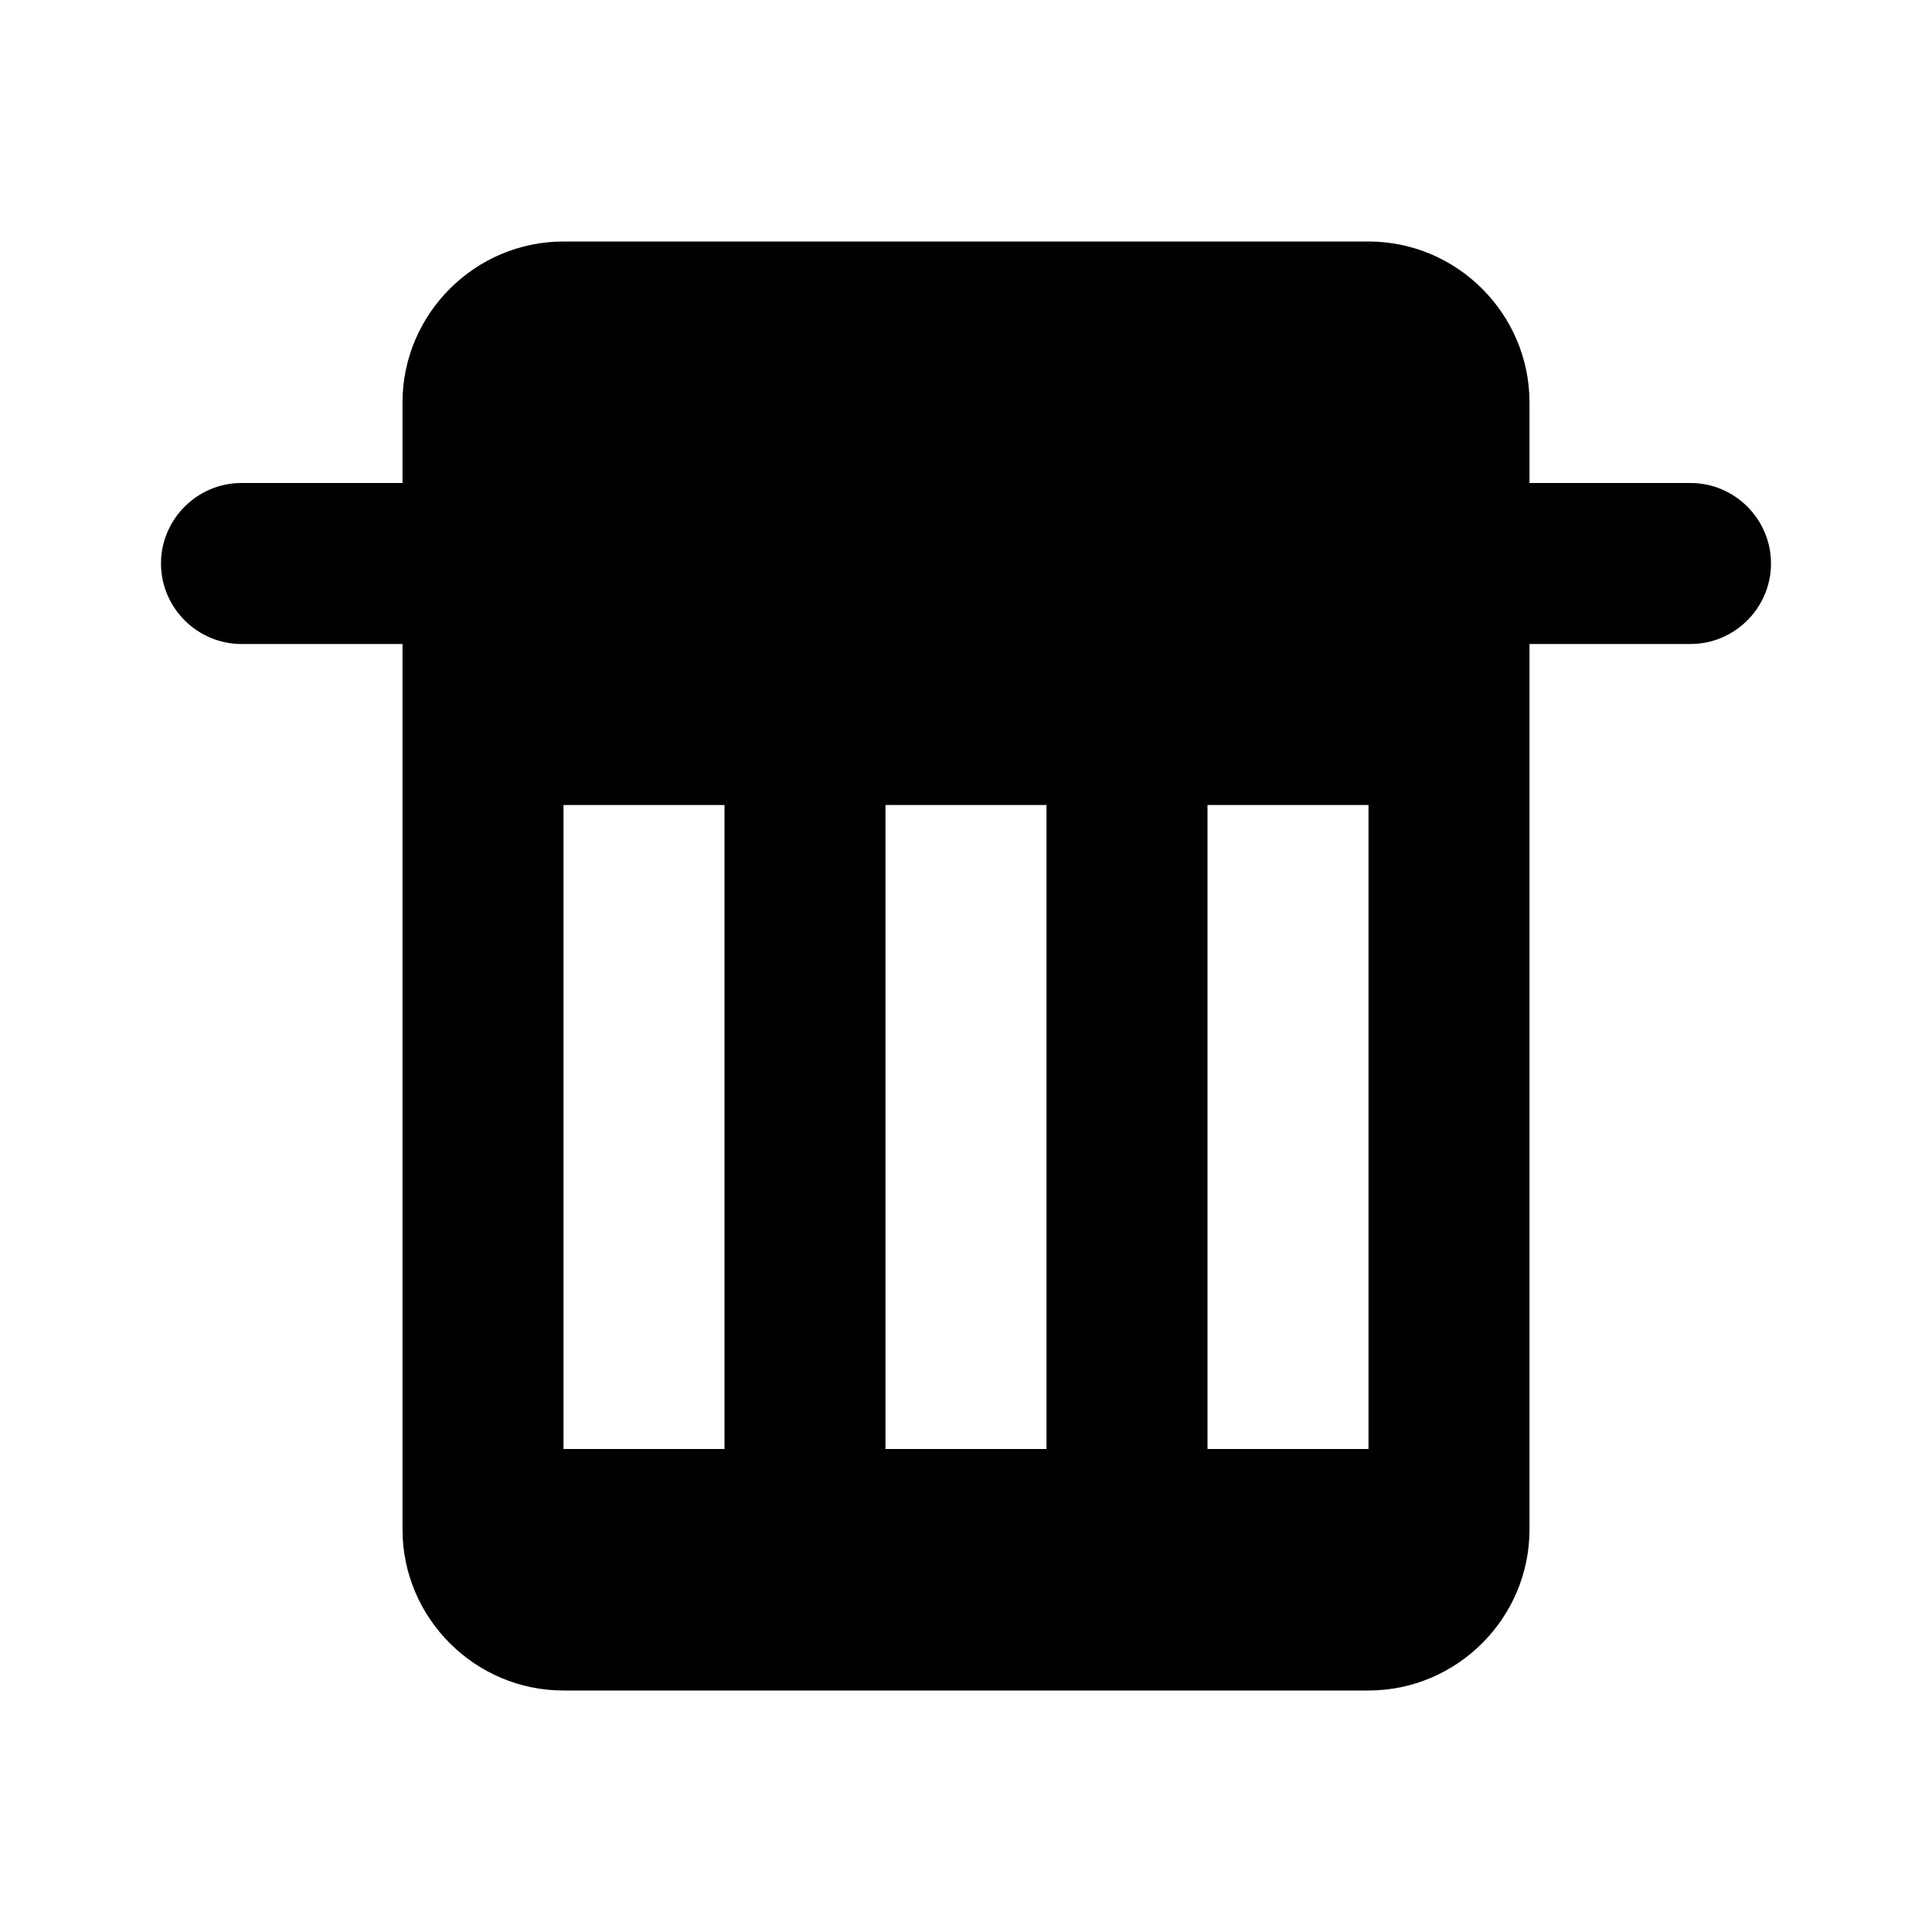
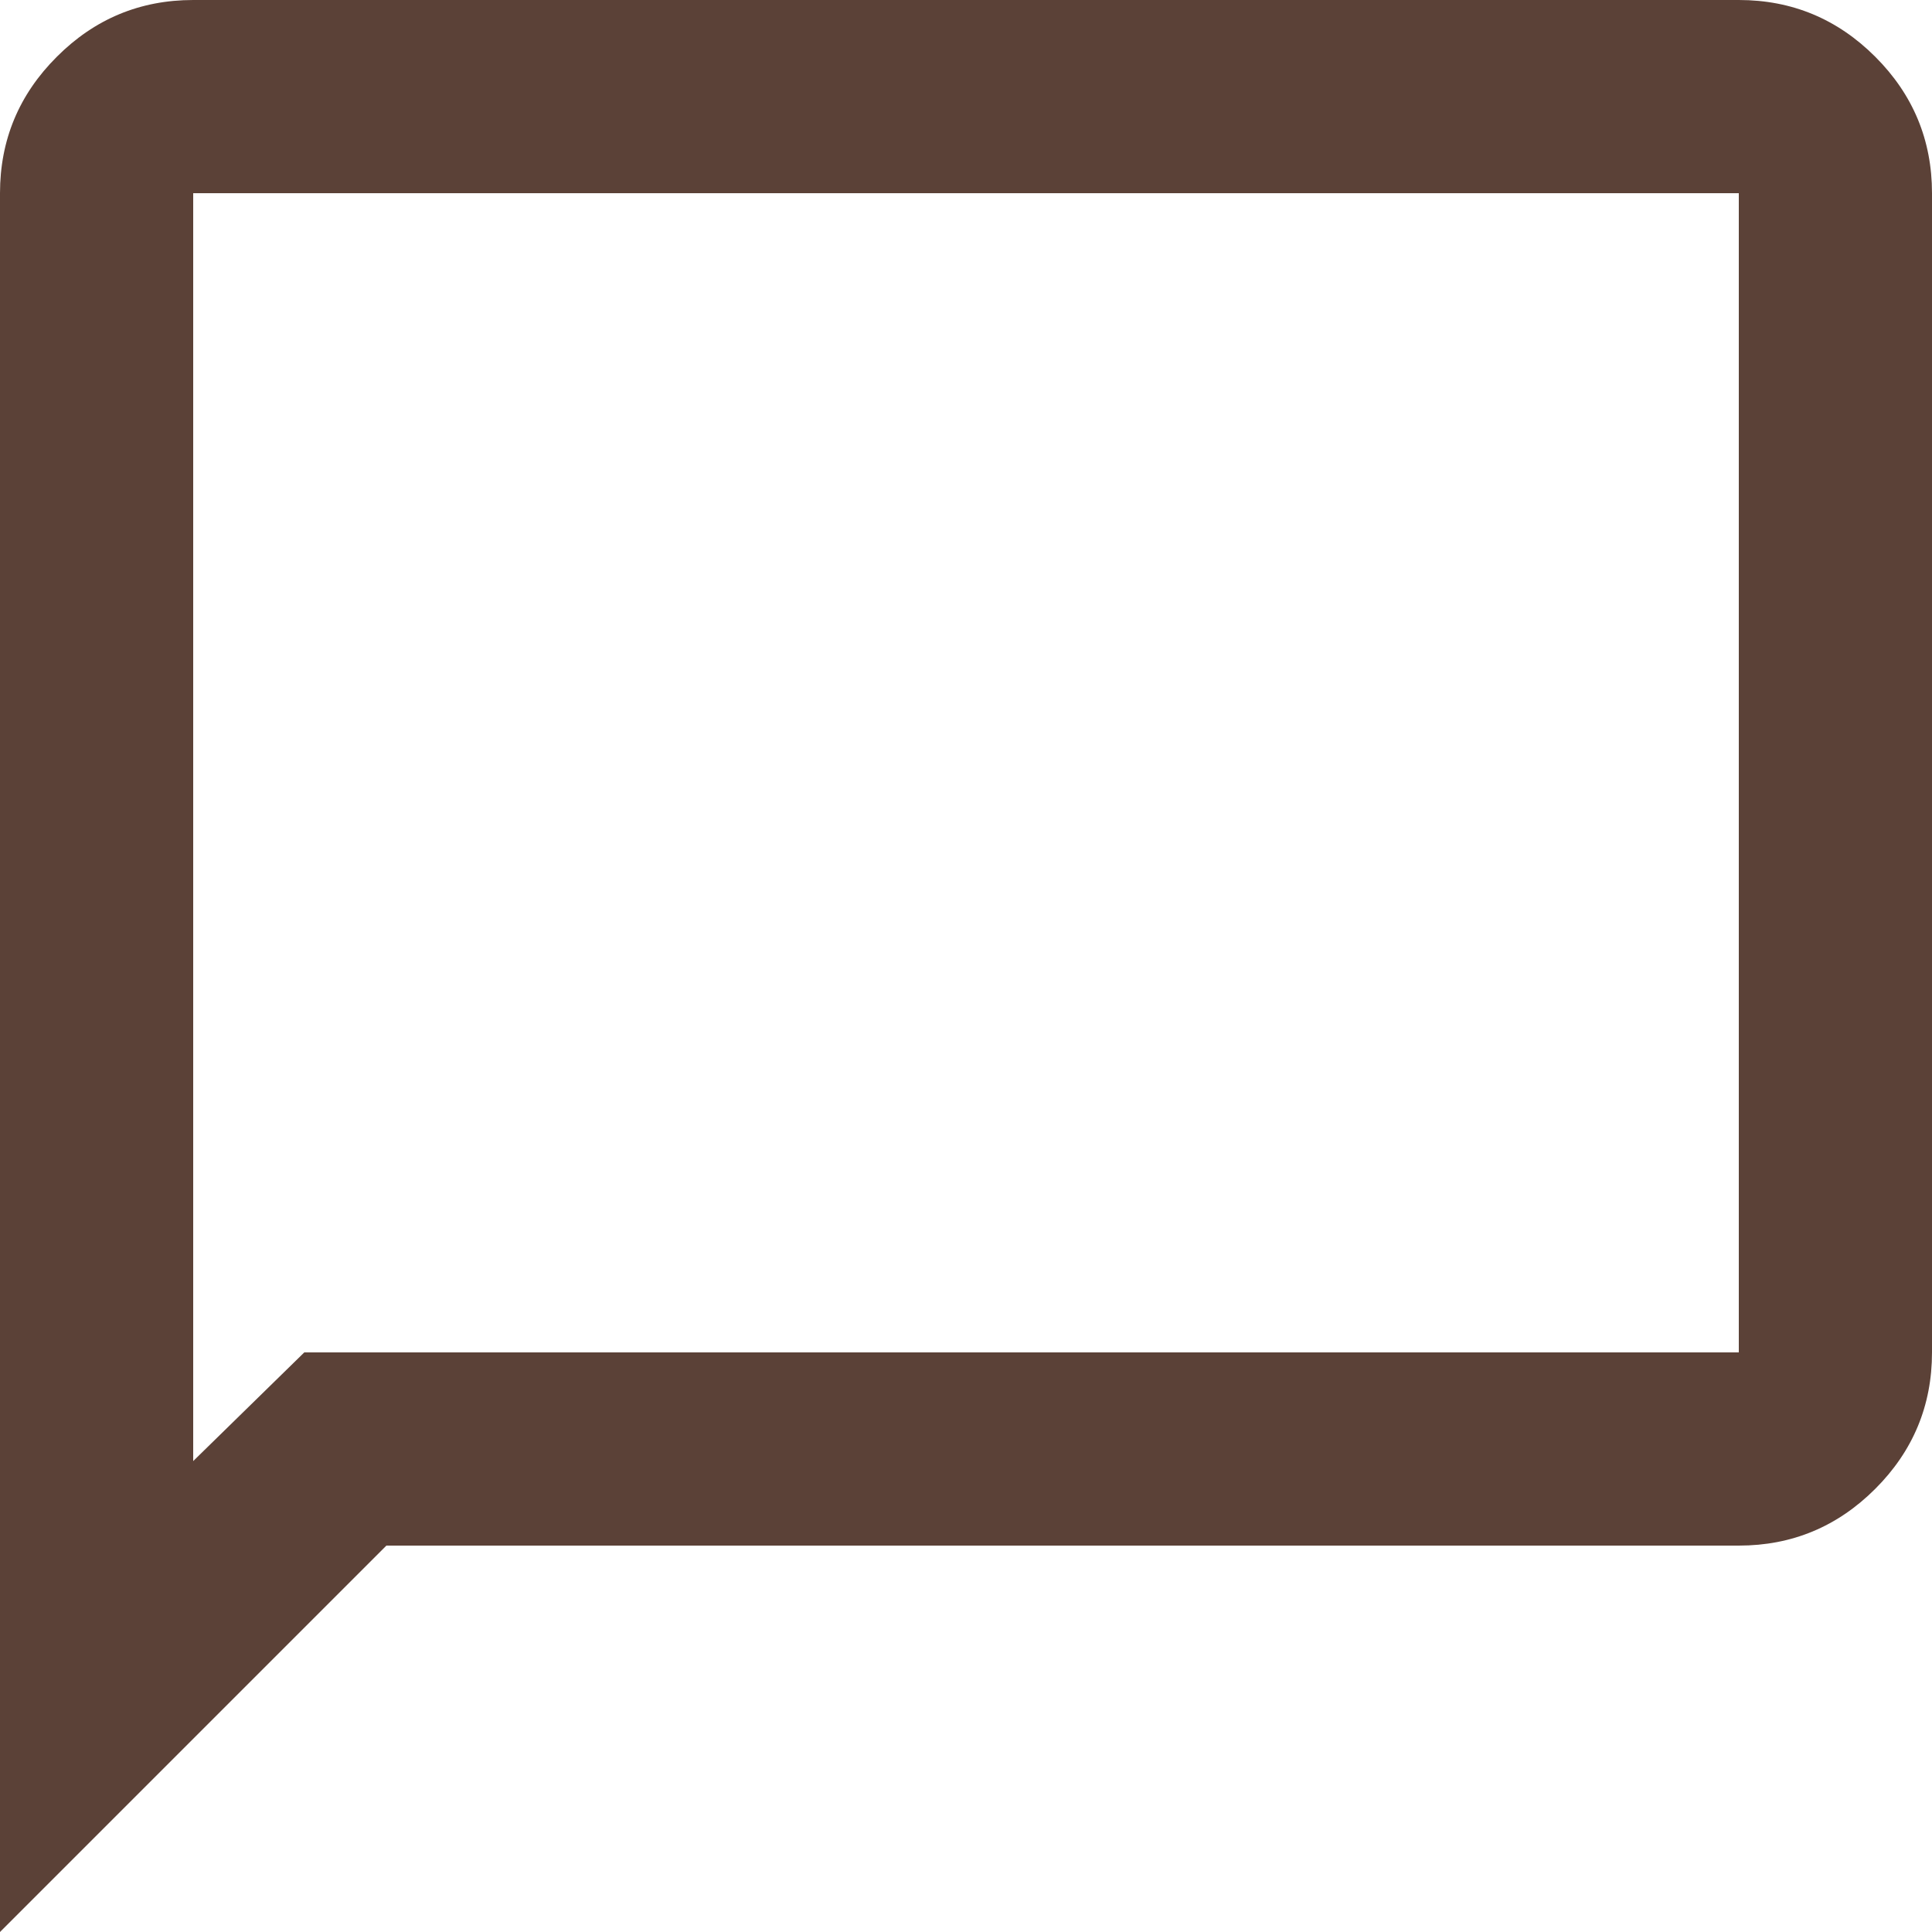
- <svg xmlns="http://www.w3.org/2000/svg" width="24" height="24" viewBox="0 0 24 24" fill="currentColor">
-   <path d="M21 6h-2V5c0-1.1-.9-2-2-2H7c-1.1 0-2 .9-2 2v1H3c-.55 0-1 .45-1 1s.45 1 1 1h2v11c0 1.1.9 2 2 2h10c1.1 0 2-.9 2-2V8h2c.55 0 1-.45 1-1s-.45-1-1-1zM9 18H7v-8h2v8zm4 0h-2v-8h2v8zm4 0h-2v-8h2v8z" />
+ <svg xmlns="http://www.w3.org/2000/svg" width="20" height="20" viewBox="0 0 20 20" fill="none">
+   <path d="M0 20V2C0 1.45 0.196 0.979 0.588 0.588C0.979 0.196 1.45 0 2 0H18C18.55 0 19.021 0.196 19.413 0.588C19.804 0.979 20 1.45 20 2V14C20 14.55 19.804 15.021 19.413 15.412C19.021 15.804 18.55 16 18 16H4L0 20ZM3.15 14H18V2H2V15.125L3.15 14ZM2 14V2V14Z" fill="#5B4137" />
</svg>
